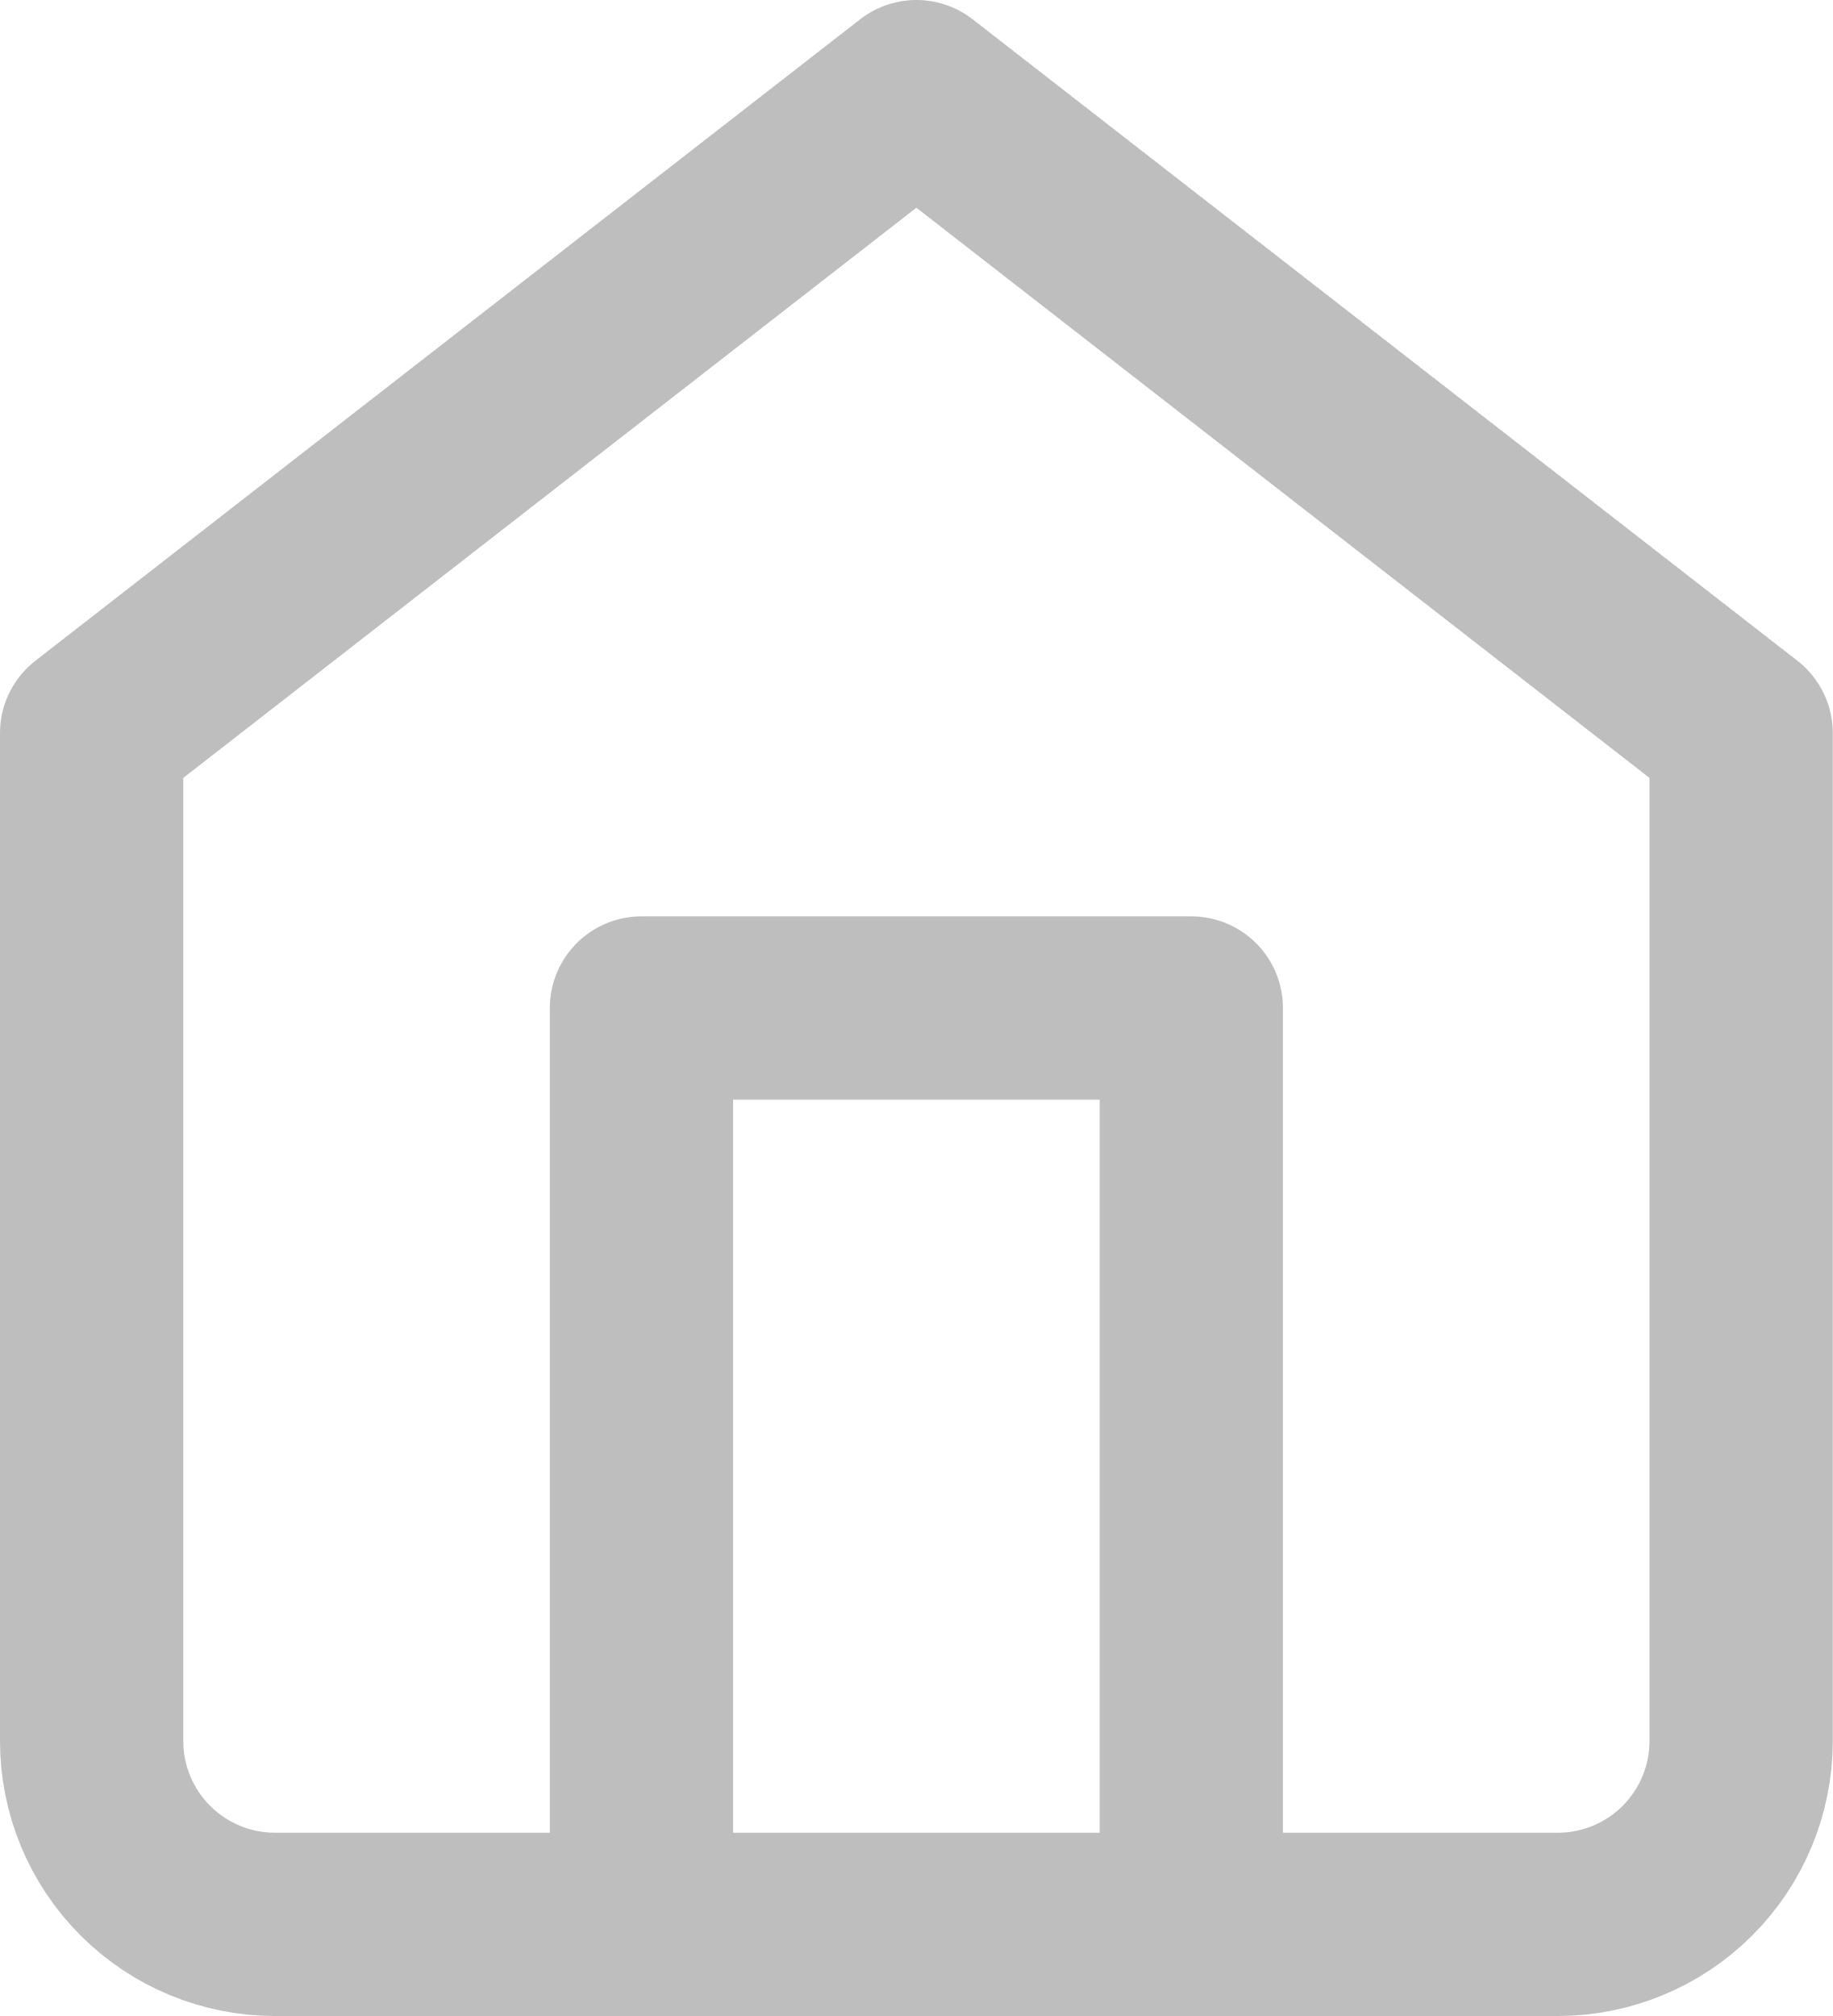
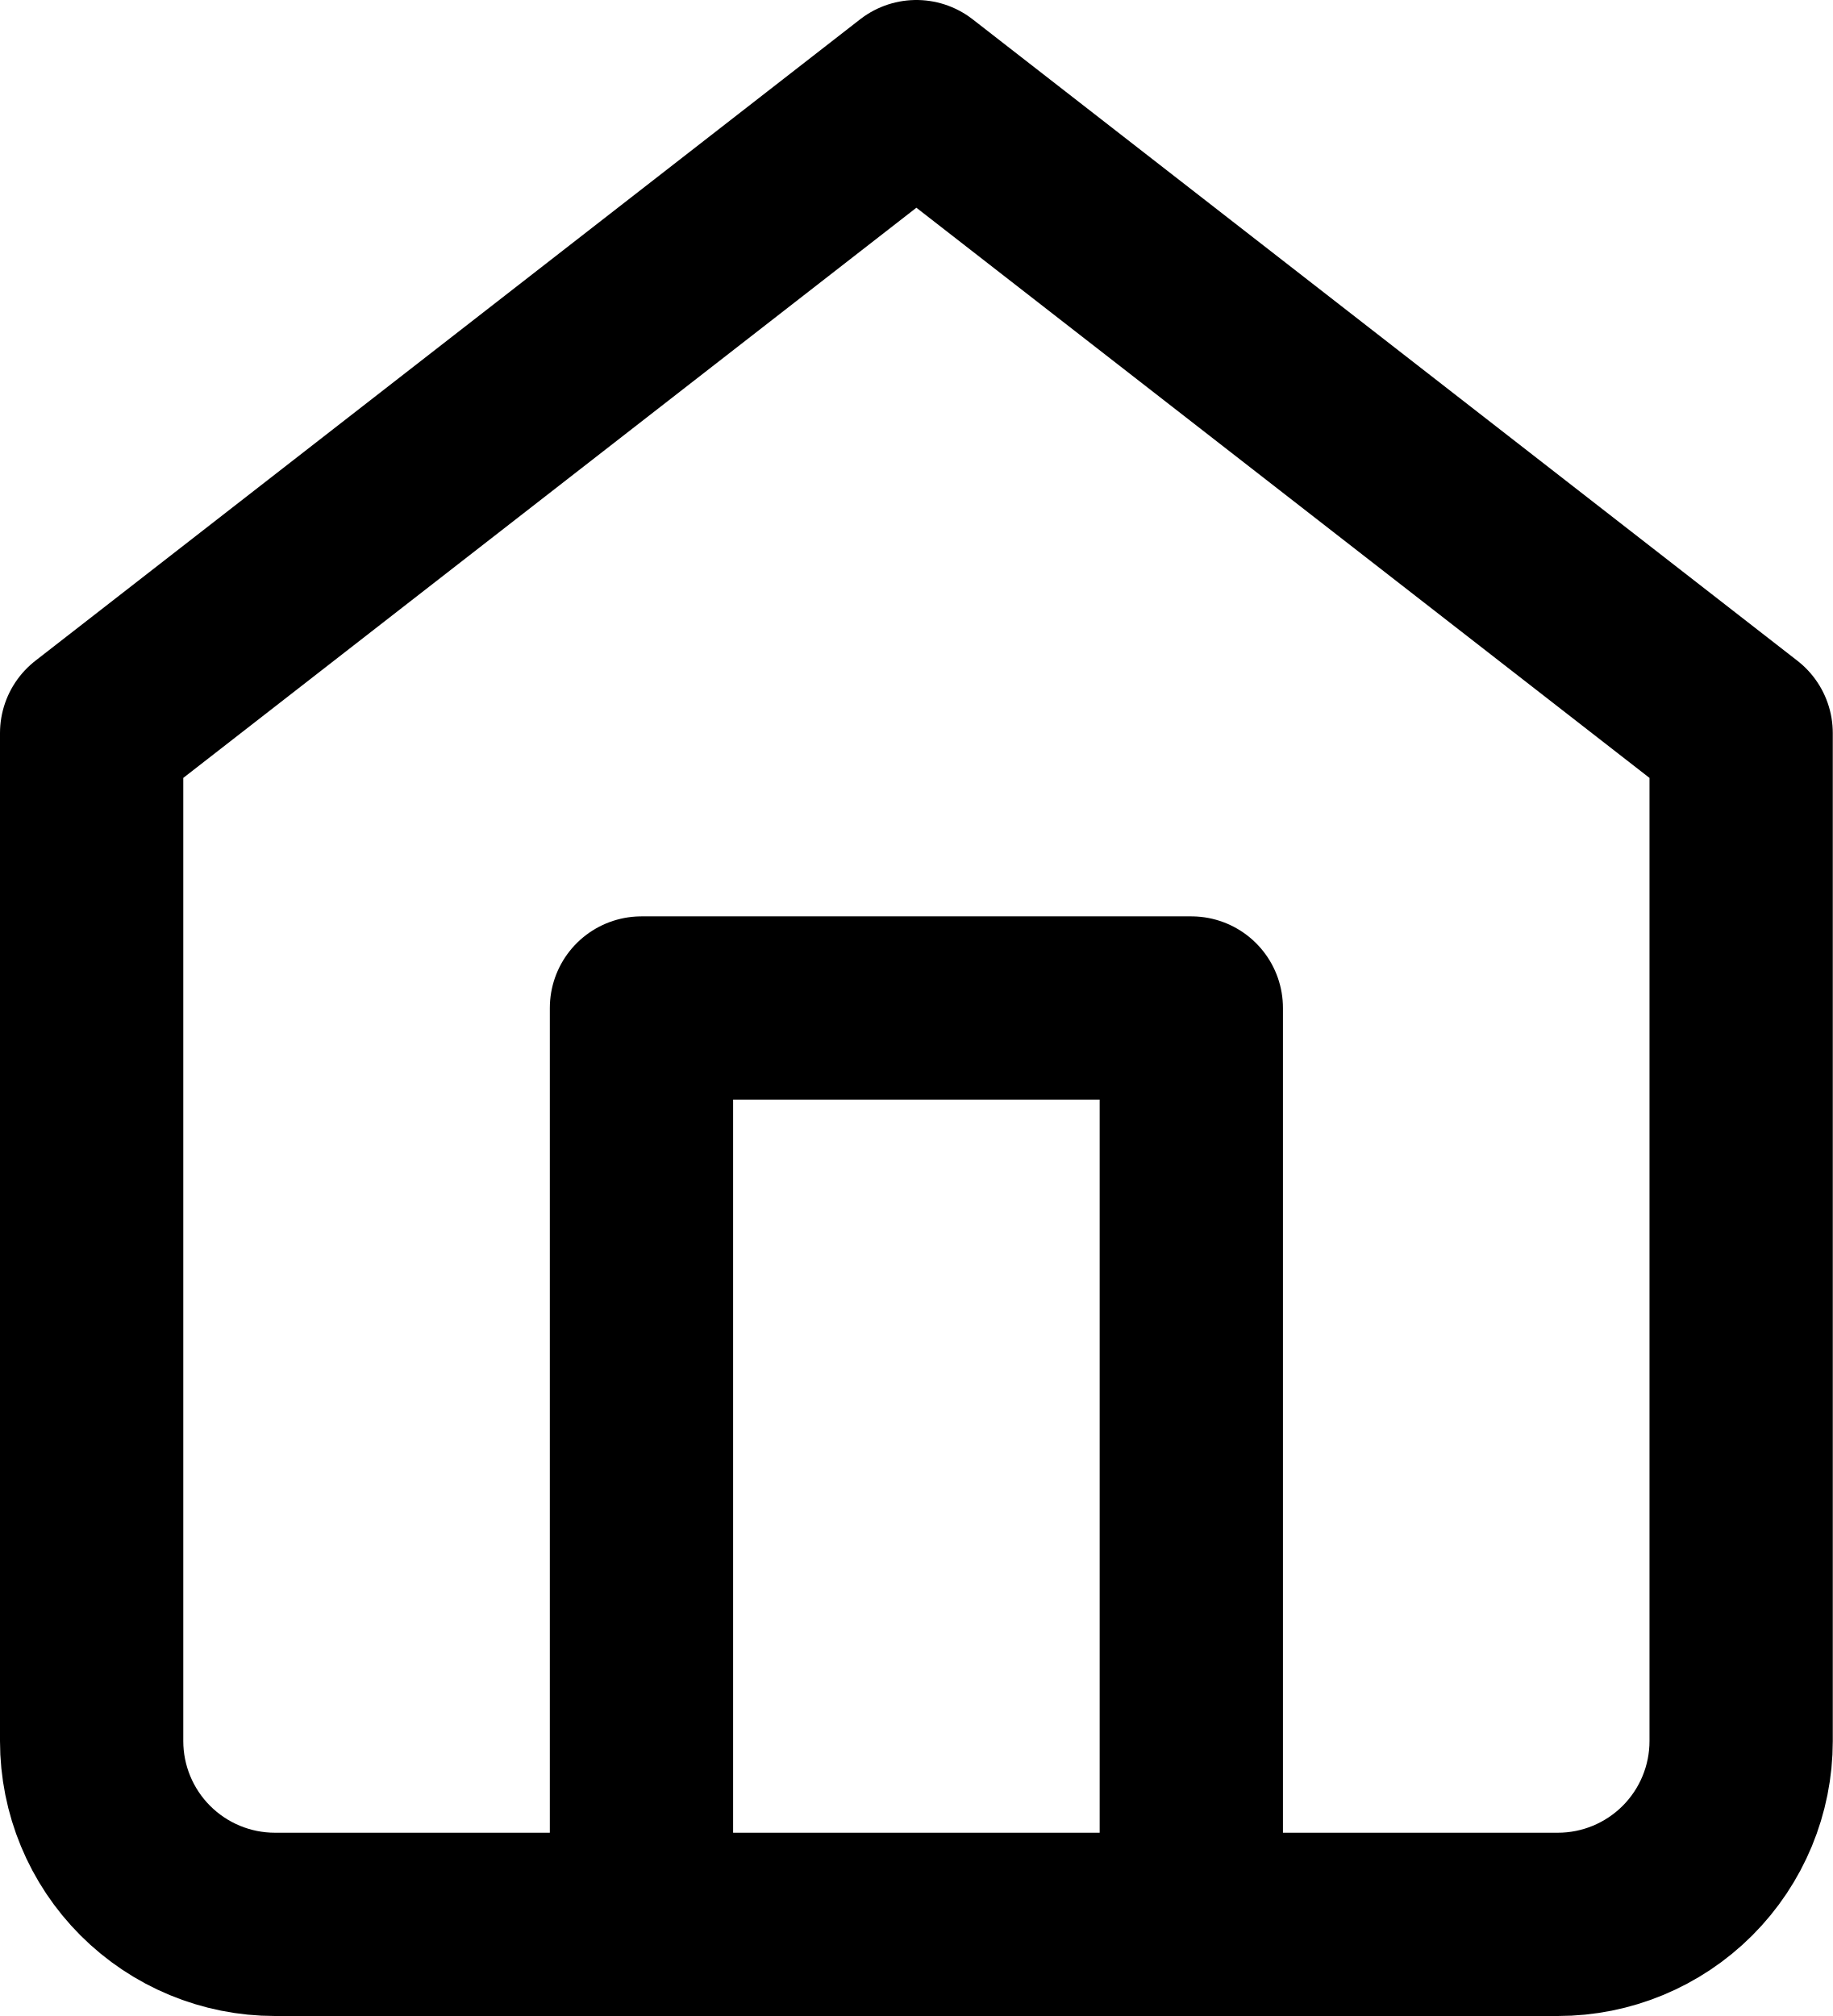
<svg xmlns="http://www.w3.org/2000/svg" width="20" height="22" viewBox="0 0 20 22" fill="none">
-   <path d="M7 21V11H13V21" stroke="#BEBEBE" stroke-width="2" stroke-linecap="round" stroke-linejoin="round" />
-   <path d="M1 8L10 1L19 8V19C19 19.53 18.789 20.039 18.414 20.414C18.039 20.789 17.53 21 17 21H3C2.47 21 1.961 20.789 1.586 20.414C1.211 20.039 1 19.53 1 19V8Z" stroke="#BEBEBE" stroke-width="2" stroke-linecap="round" stroke-linejoin="round" />
+   <path d="M7 21V11H13V21" stroke="currentColor" stroke-width="2" stroke-linecap="round" stroke-linejoin="round" />
+   <path d="M1 8L10 1L19 8V19C19 19.53 18.789 20.039 18.414 20.414C18.039 20.789 17.53 21 17 21H3C2.47 21 1.961 20.789 1.586 20.414C1.211 20.039 1 19.53 1 19V8Z" stroke="currentColor" stroke-width="2" stroke-linecap="round" stroke-linejoin="round" />
</svg>
